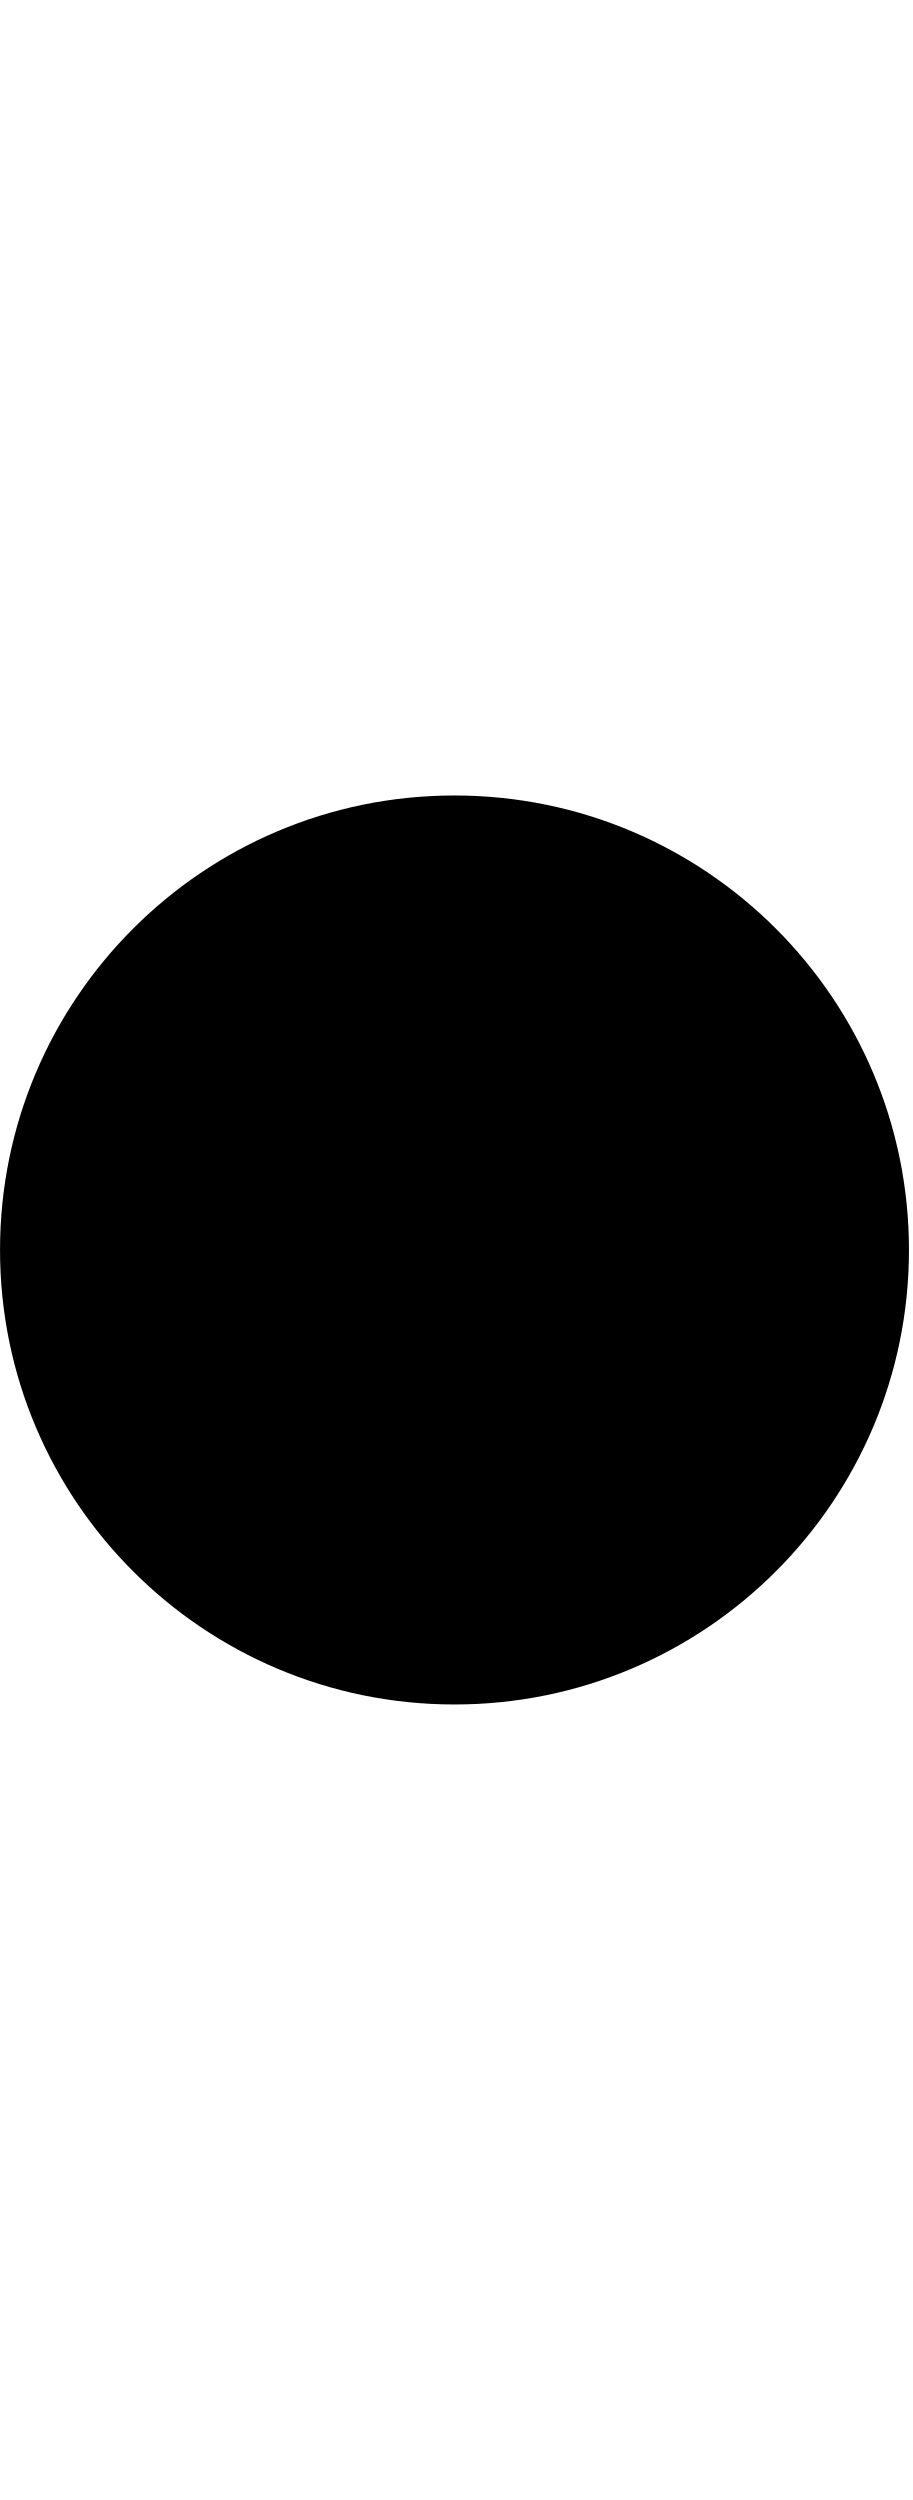
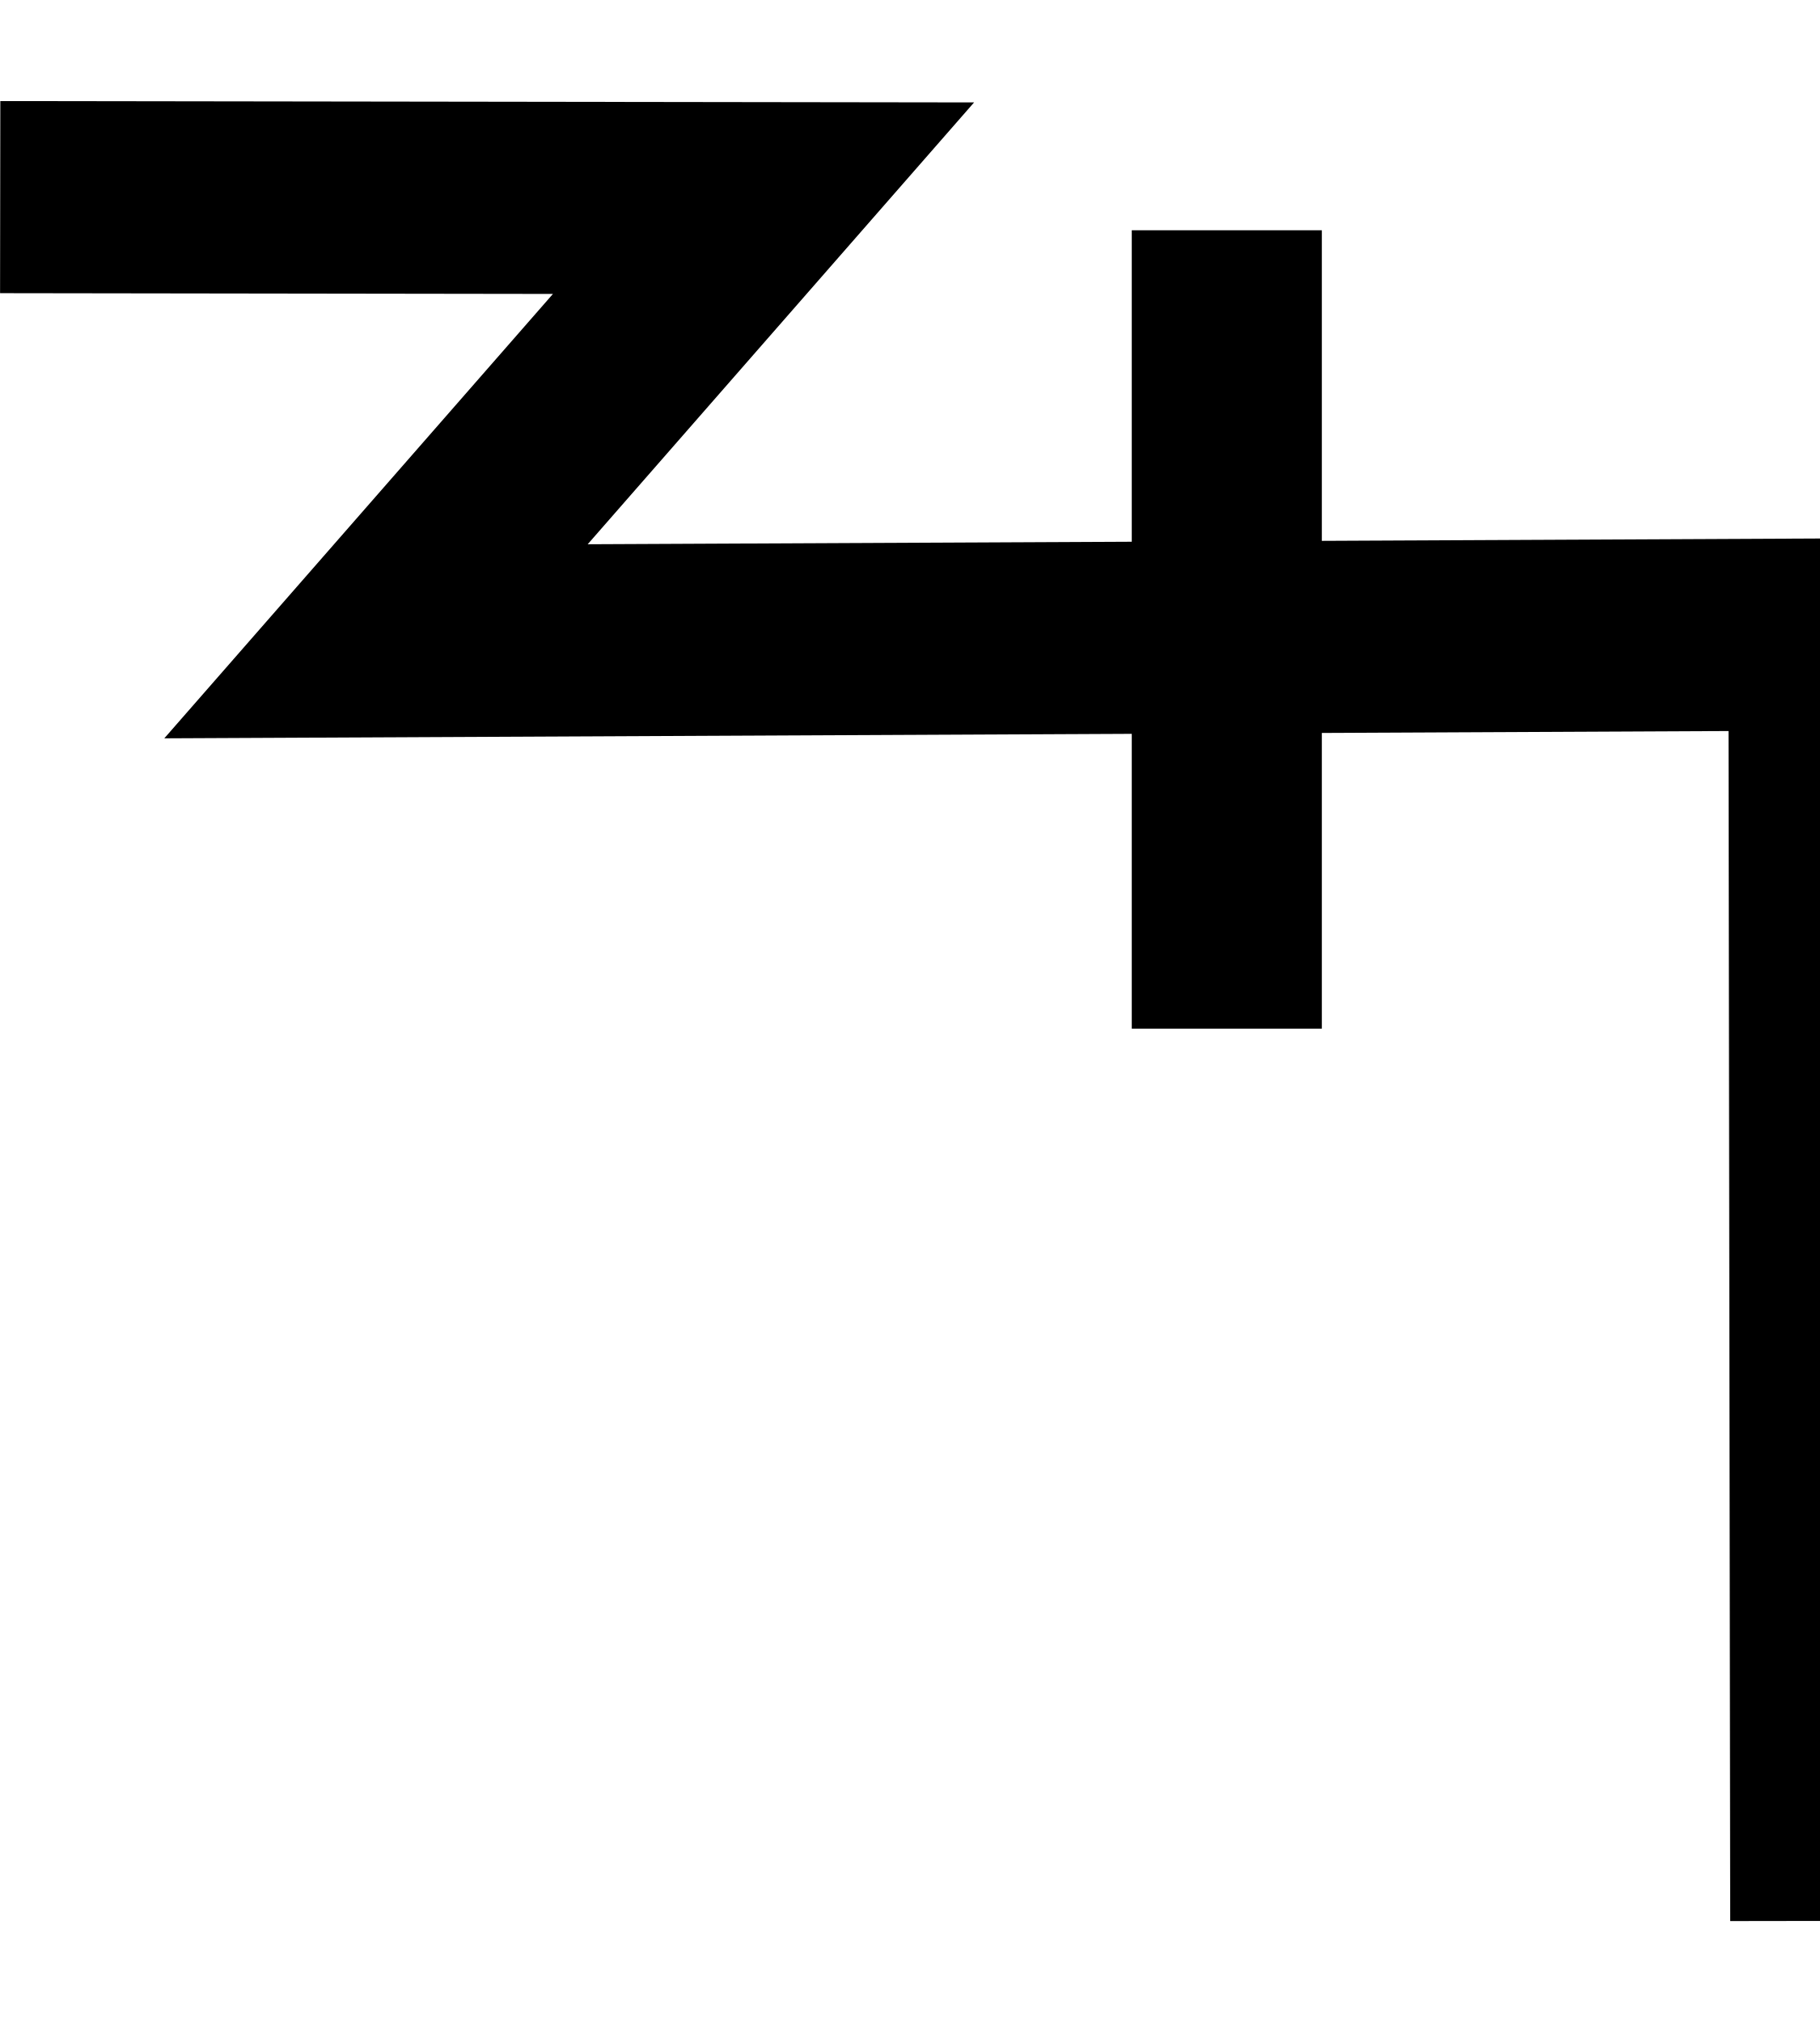
- <svg xmlns="http://www.w3.org/2000/svg" width="7.3" height="20" viewBox="0 0 7.3 20" version="1.1" id="svg3807">
+ <svg xmlns="http://www.w3.org/2000/svg" width="18" height="20" viewBox="0 0 18 20" version="1.1" id="svg3807">
  <g id="layer L1" transform="translate(0,10)">
    <g transform="translate(0,0)">
      <g id="layer1" transform="translate(0,-291.7083)">
        <g transform="matrix(1.172932,0,0,-0.9520283,-583.8196,-1486.07)" id="g10351" style="stroke-width:1.788;stroke-miterlimit:4;stroke-dasharray:none">
          <g transform="matrix(0.9094024,0,0,1.120415,45.09442,226.1223)" id="g10351-0" style="stroke-width:1.789;stroke-miterlimit:4;stroke-dasharray:none">
            <g id="g2601" transform="matrix(0.8925618,0,0,0.8925266,53.47671,-202.8362)" style="stroke-width:2.005">
-               <g id="g3084" transform="matrix(1.011122,0,0,0.9932151,-7.370096,-13.71252)" style="stroke-width:2.001">
-                 <g transform="matrix(0.8377975,0,0,0.8280196,-39.34358,-319.7406)" id="g10367" style="stroke-width:2.22;stroke-miterlimit:4;stroke-dasharray:none">
-                   <g id="g2860">
-                     <ellipse style="fill:#000000;fill-opacity:1;fill-rule:evenodd;stroke:none;stroke-width:2.03;stroke-linecap:butt;stroke-linejoin:miter;stroke-miterlimit:4;stroke-dasharray:none;stroke-opacity:1" id="path3355-3-9-8" cx="647.744" cy="-1866.407" rx="4.508" ry="4.644" />
+               <g transform="matrix(0.9161032,0,0,-0.9078513,101.9969,-4745.411)" id="g14246" style="stroke-width:2.177;stroke-miterlimit:4;stroke-dasharray:none">
+                 <g id="g2026" transform="matrix(0.9836948,0,0,1.003382,0.4820347,12.44281)" style="stroke-width:2.191">
+                   <g id="g10351-6-6" transform="matrix(1,0,0,-1,-52.6095,-5050.459)" style="stroke-width:2.191;stroke-miterlimit:4;stroke-dasharray:none">
+                     <path id="path4186-6-7-94-7-8-3-4-9-4-6-7-7-6-2-7-8" d="m 505.411,-1877.514 v 9.106" style="fill:none;fill-rule:evenodd;stroke:#000000;stroke-width:2.191;stroke-linecap:butt;stroke-linejoin:miter;stroke-miterlimit:4;stroke-dasharray:none;stroke-opacity:1" />
                  </g>
+                   <path style="fill:none;fill-rule:evenodd;stroke:#000000;stroke-width:2.191;stroke-linecap:butt;stroke-linejoin:miter;stroke-miterlimit:4;stroke-dasharray:none;stroke-opacity:1" d="m 438.662,-3182.429 8.799,0.012 -4.467,5.054 16.685,-0.077 0.021,14.672" id="path4176-9-6-97-2" />
                </g>
              </g>
            </g>
          </g>
        </g>
      </g>
    </g>
  </g>
</svg>
